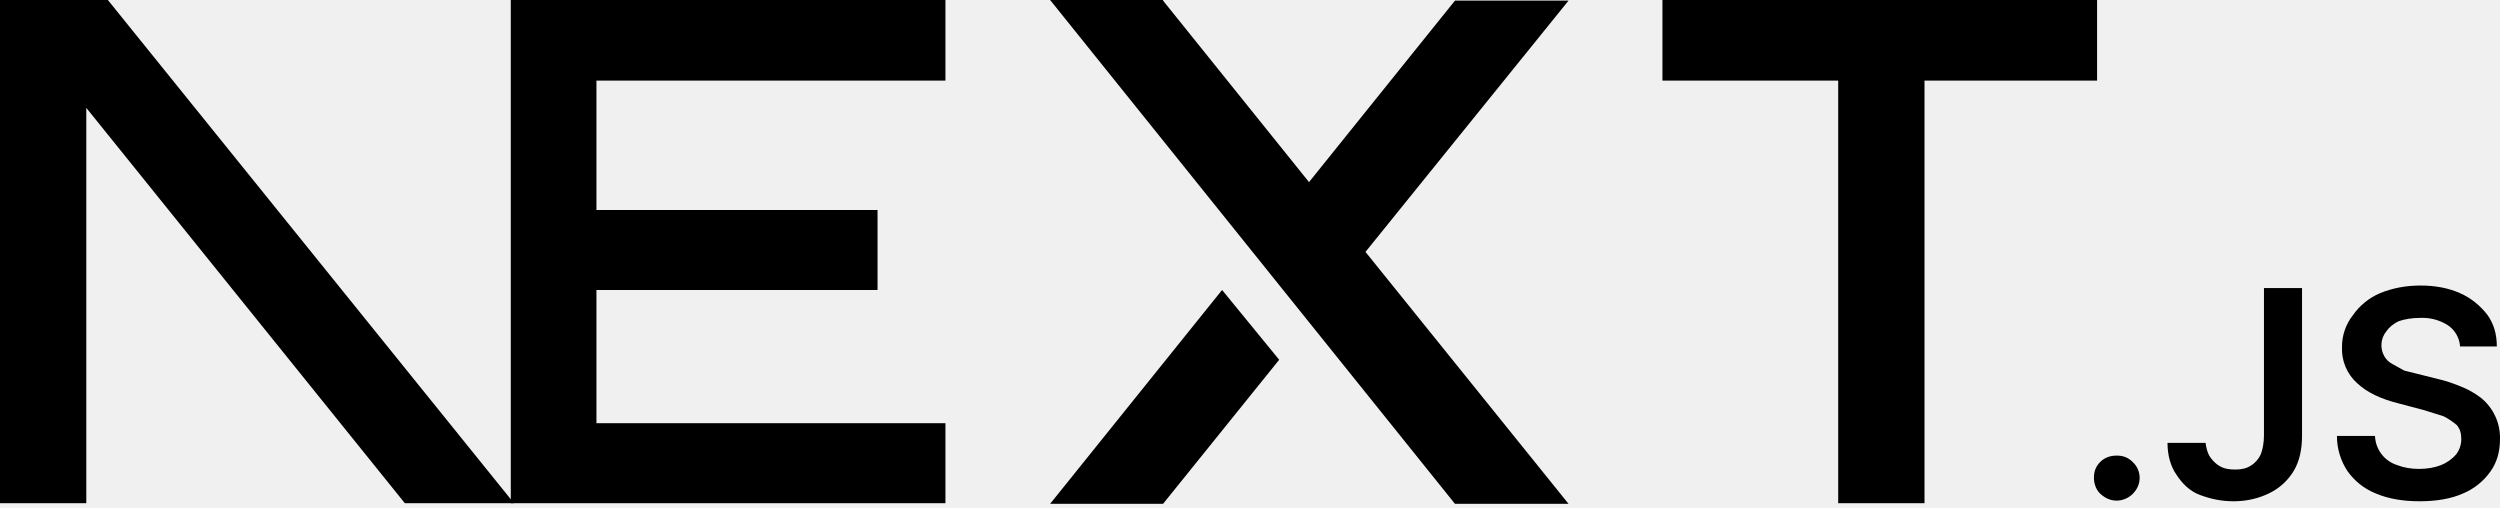
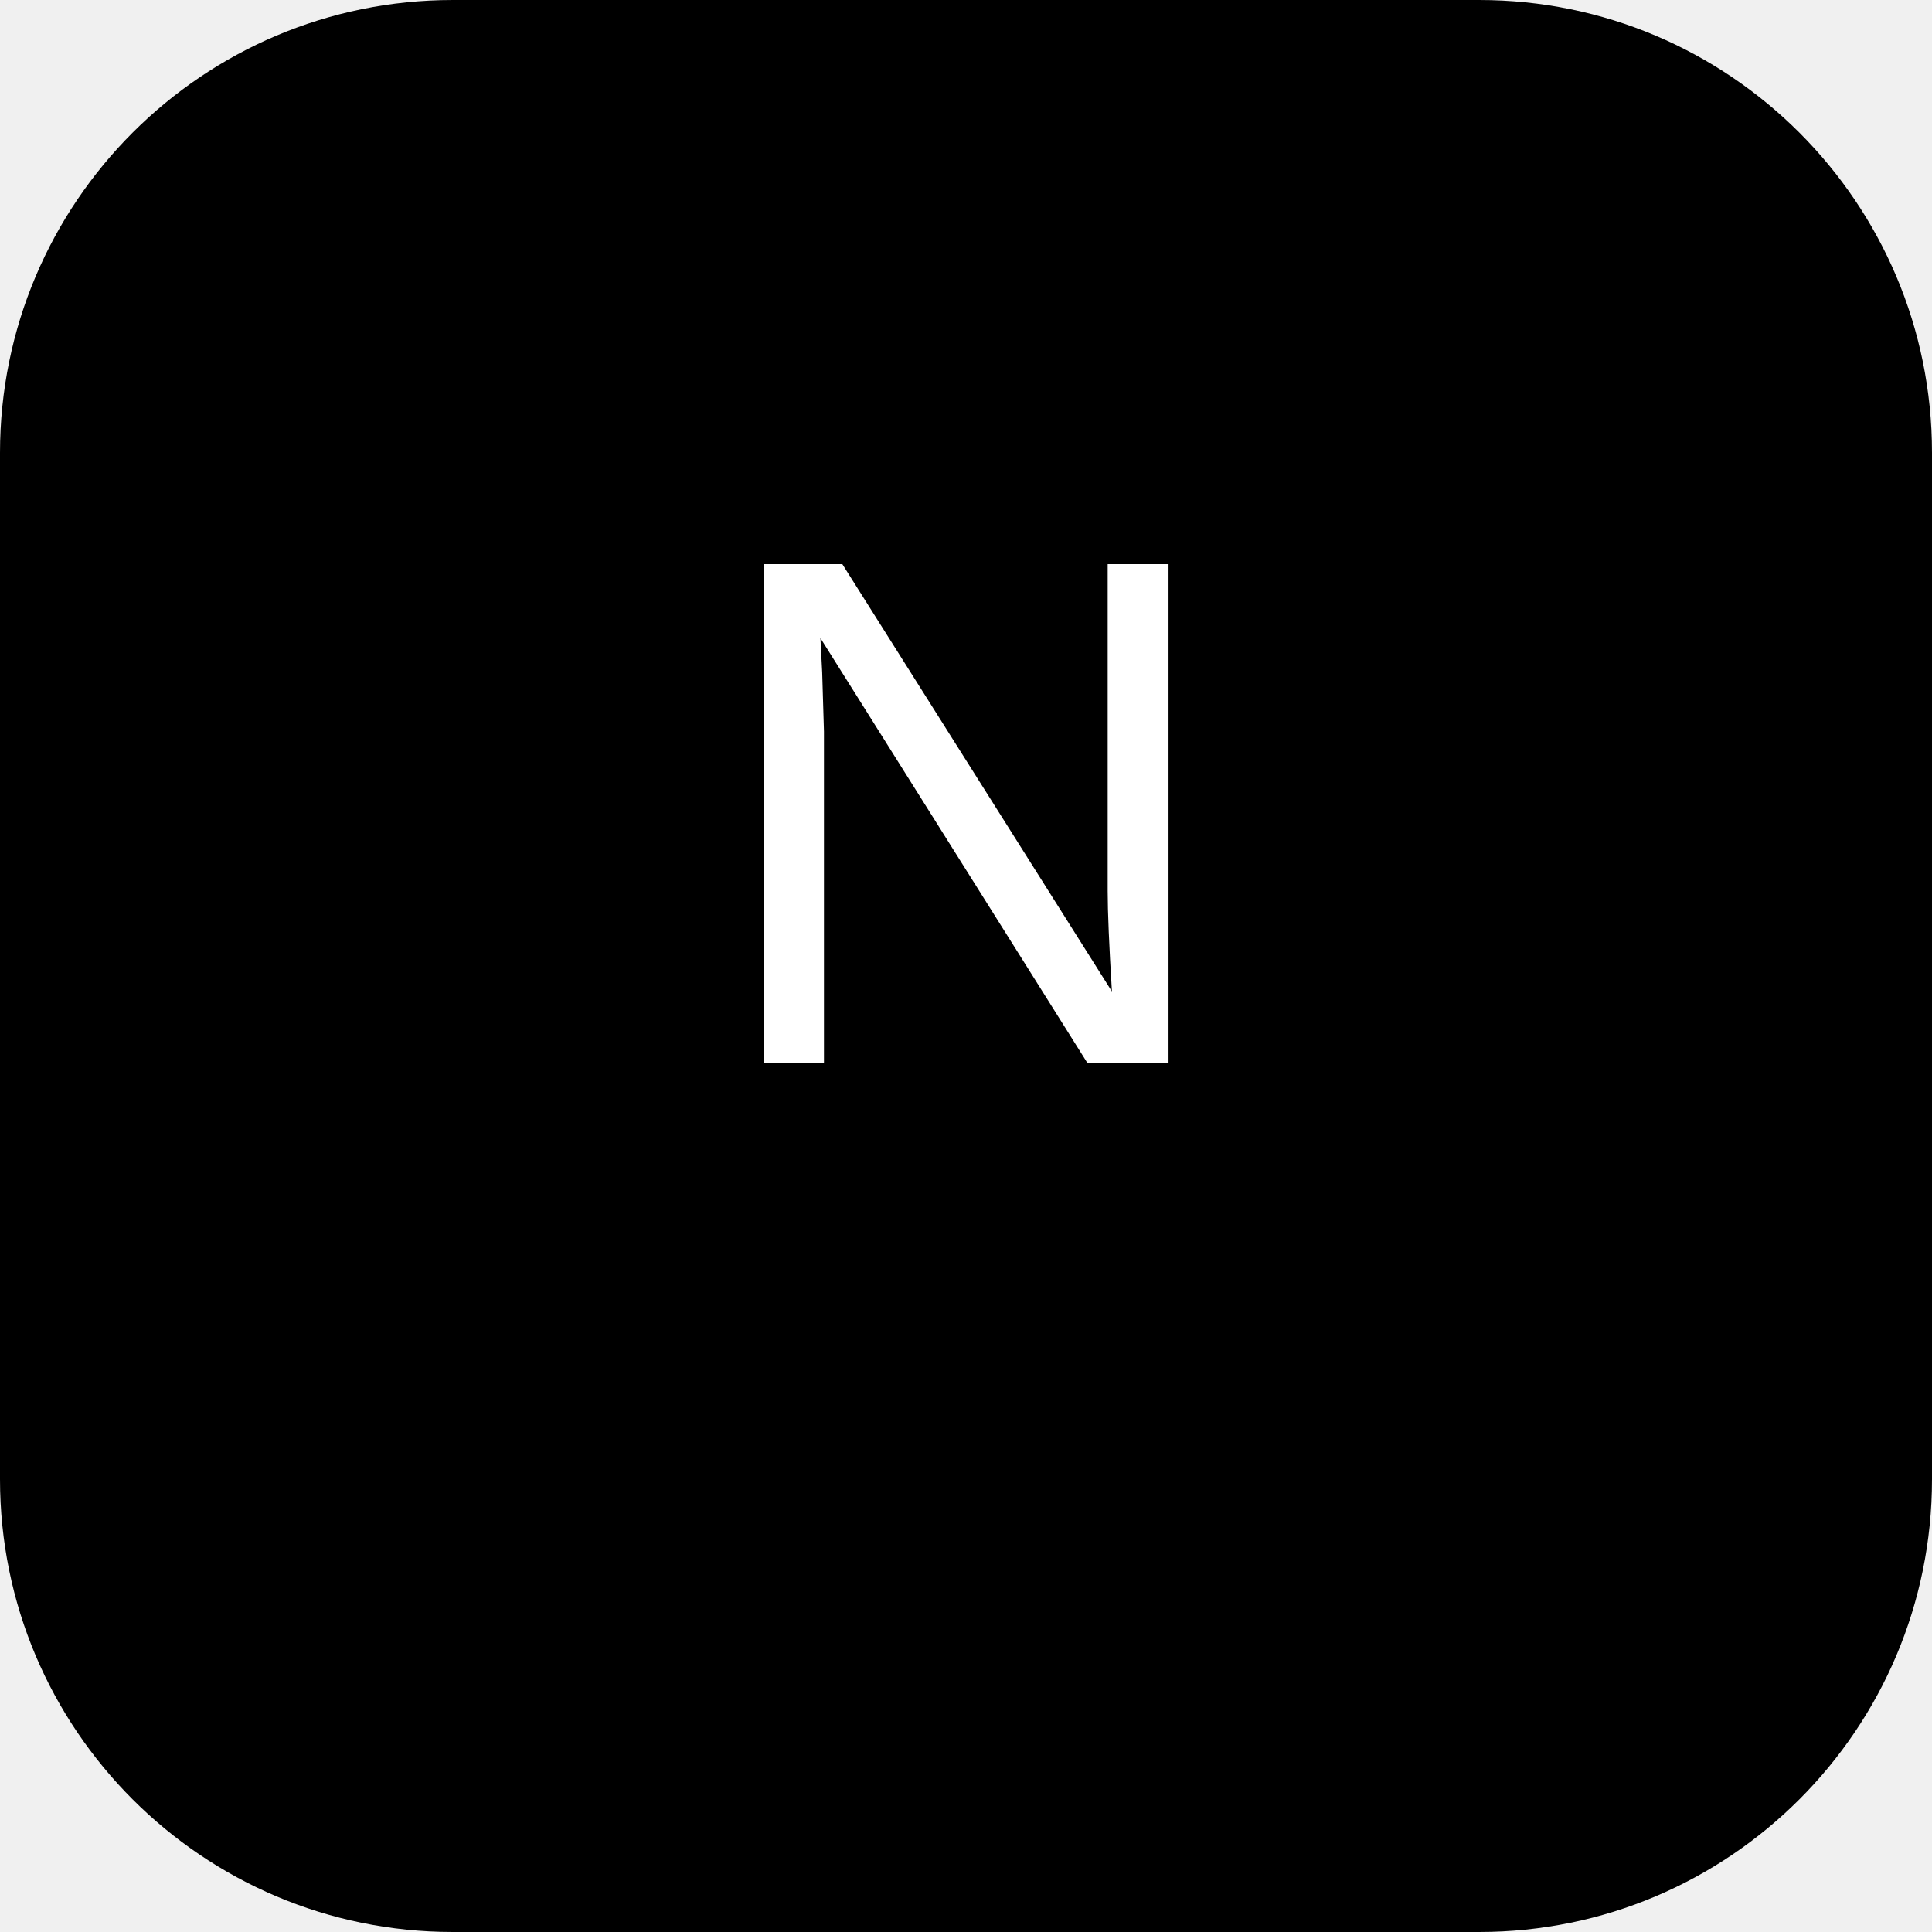
- <svg xmlns="http://www.w3.org/2000/svg" fill="none" viewBox="0 0 394 80">
-   <path fill="#000" d="M262 0h68.5v12.7h-27.2v66.6h-13.6V12.7H262V0ZM149 0v12.7H94v20.4h44.3v12.6H94v21h55v12.6H80.5V0h68.7zm34.3 0h-17.8l63.8 79.4h17.9l-32-39.7 32-39.6h-17.9l-23 28.6-23-28.6zm18.3 56.7-9-11-27.1 33.7h17.8l18.3-22.7z" />
-   <path fill="#000" d="M81 79.3 17 0H0v79.3h13.6V17l50.2 62.3H81Zm252.6-.4c-1 0-1.8-.4-2.5-1s-1.1-1.6-1.1-2.6.3-1.8 1-2.5 1.6-1 2.6-1 1.8.3 2.5 1a3.4 3.4 0 0 1 .6 4.3 3.7 3.7 0 0 1-3 1.8zm23.2-33.5h6v23.3c0 2.1-.4 4-1.3 5.5a9.1 9.1 0 0 1-3.8 3.5c-1.6.8-3.5 1.3-5.7 1.3-2 0-3.7-.4-5.3-1s-2.8-1.8-3.7-3.2c-.9-1.3-1.4-3-1.4-5h6c.1.8.3 1.6.7 2.2s1 1.2 1.6 1.5c.7.4 1.5.5 2.4.5 1 0 1.8-.2 2.4-.6a4 4 0 0 0 1.6-1.8c.3-.8.5-1.8.5-3V45.5zm30.9 9.1a4.4 4.4 0 0 0-2-3.3 7.5 7.5 0 0 0-4.3-1.1c-1.3 0-2.4.2-3.3.5-.9.4-1.6 1-2 1.6a3.5 3.5 0 0 0-.3 4c.3.5.7.9 1.3 1.2l1.8 1 2 .5 3.2.8c1.3.3 2.5.7 3.7 1.2a13 13 0 0 1 3.2 1.8 8.1 8.1 0 0 1 3 6.5c0 2-.5 3.7-1.5 5.1a10 10 0 0 1-4.4 3.5c-1.8.8-4.1 1.2-6.8 1.2-2.6 0-4.9-.4-6.8-1.2-2-.8-3.4-2-4.5-3.5a10 10 0 0 1-1.7-5.6h6a5 5 0 0 0 3.5 4.6c1 .4 2.2.6 3.4.6 1.3 0 2.5-.2 3.5-.6 1-.4 1.8-1 2.4-1.7a4 4 0 0 0 .8-2.4c0-.9-.2-1.6-.7-2.2a11 11 0 0 0-2.1-1.4l-3.2-1-3.8-1c-2.8-.7-5-1.7-6.6-3.2a7.2 7.2 0 0 1-2.4-5.7 8 8 0 0 1 1.7-5 10 10 0 0 1 4.3-3.5c2-.8 4-1.2 6.4-1.2 2.3 0 4.4.4 6.2 1.2 1.8.8 3.2 2 4.3 3.4 1 1.4 1.5 3 1.5 5h-5.8z" />
+ <svg xmlns="http://www.w3.org/2000/svg" viewBox="0 0 256 256">
+   <rect width="256" height="256" rx="60" fill="#000" />
+   <text x="50%" y="55%" text-anchor="middle" fill="#fff" font-size="96" font-family="Arial">N</text>
</svg>
